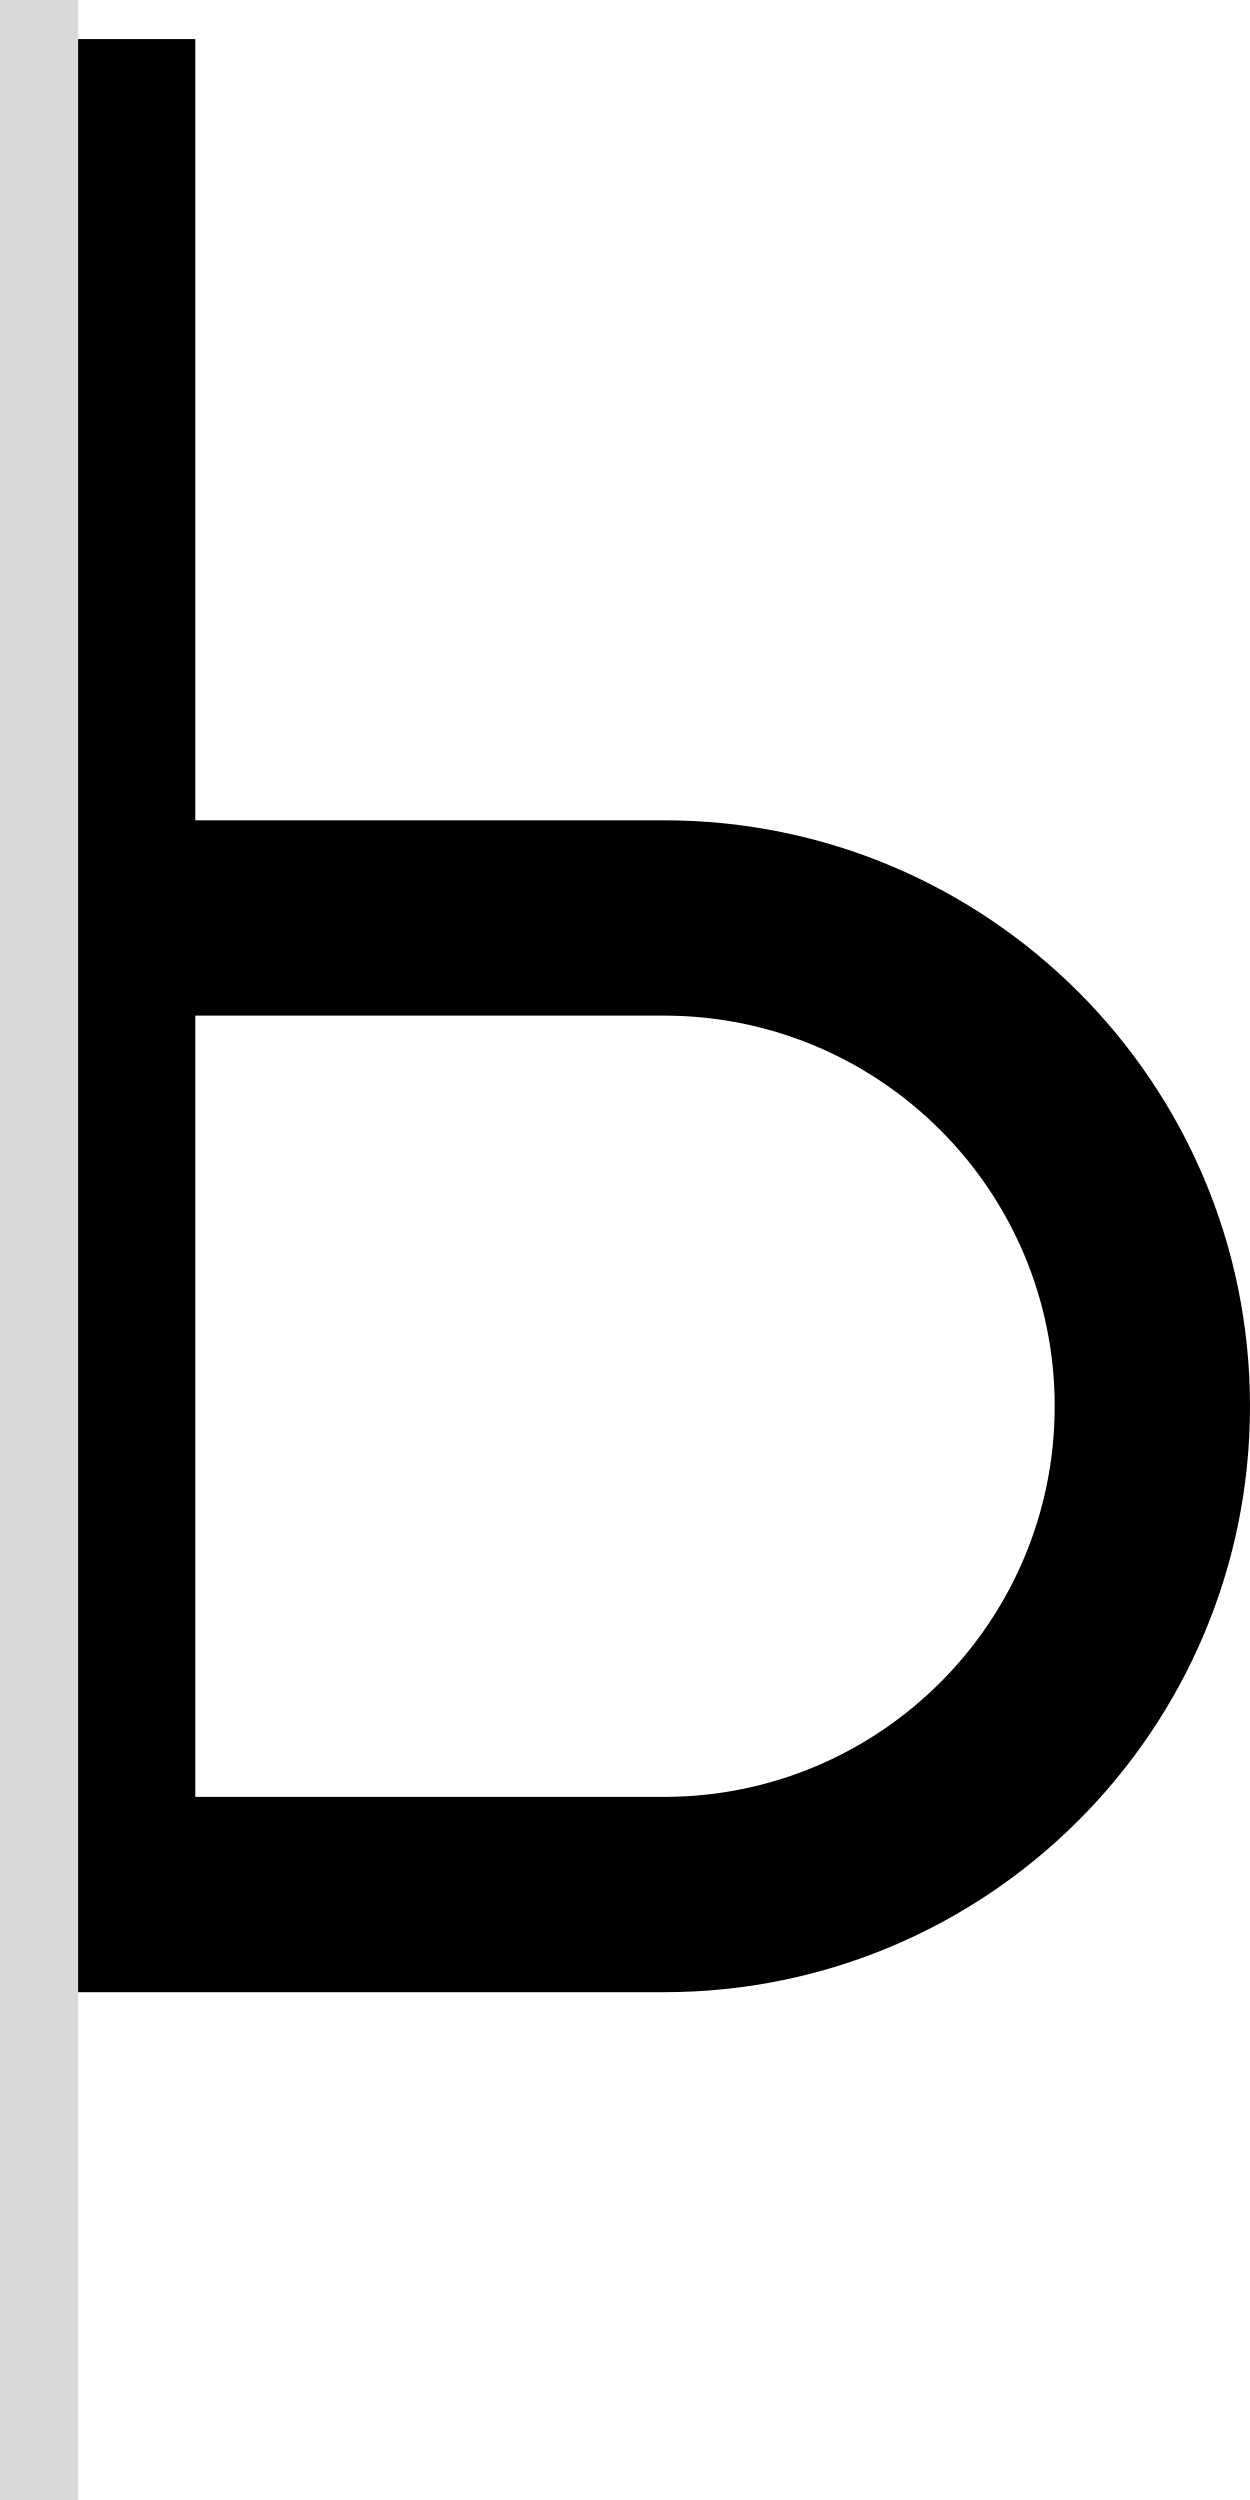
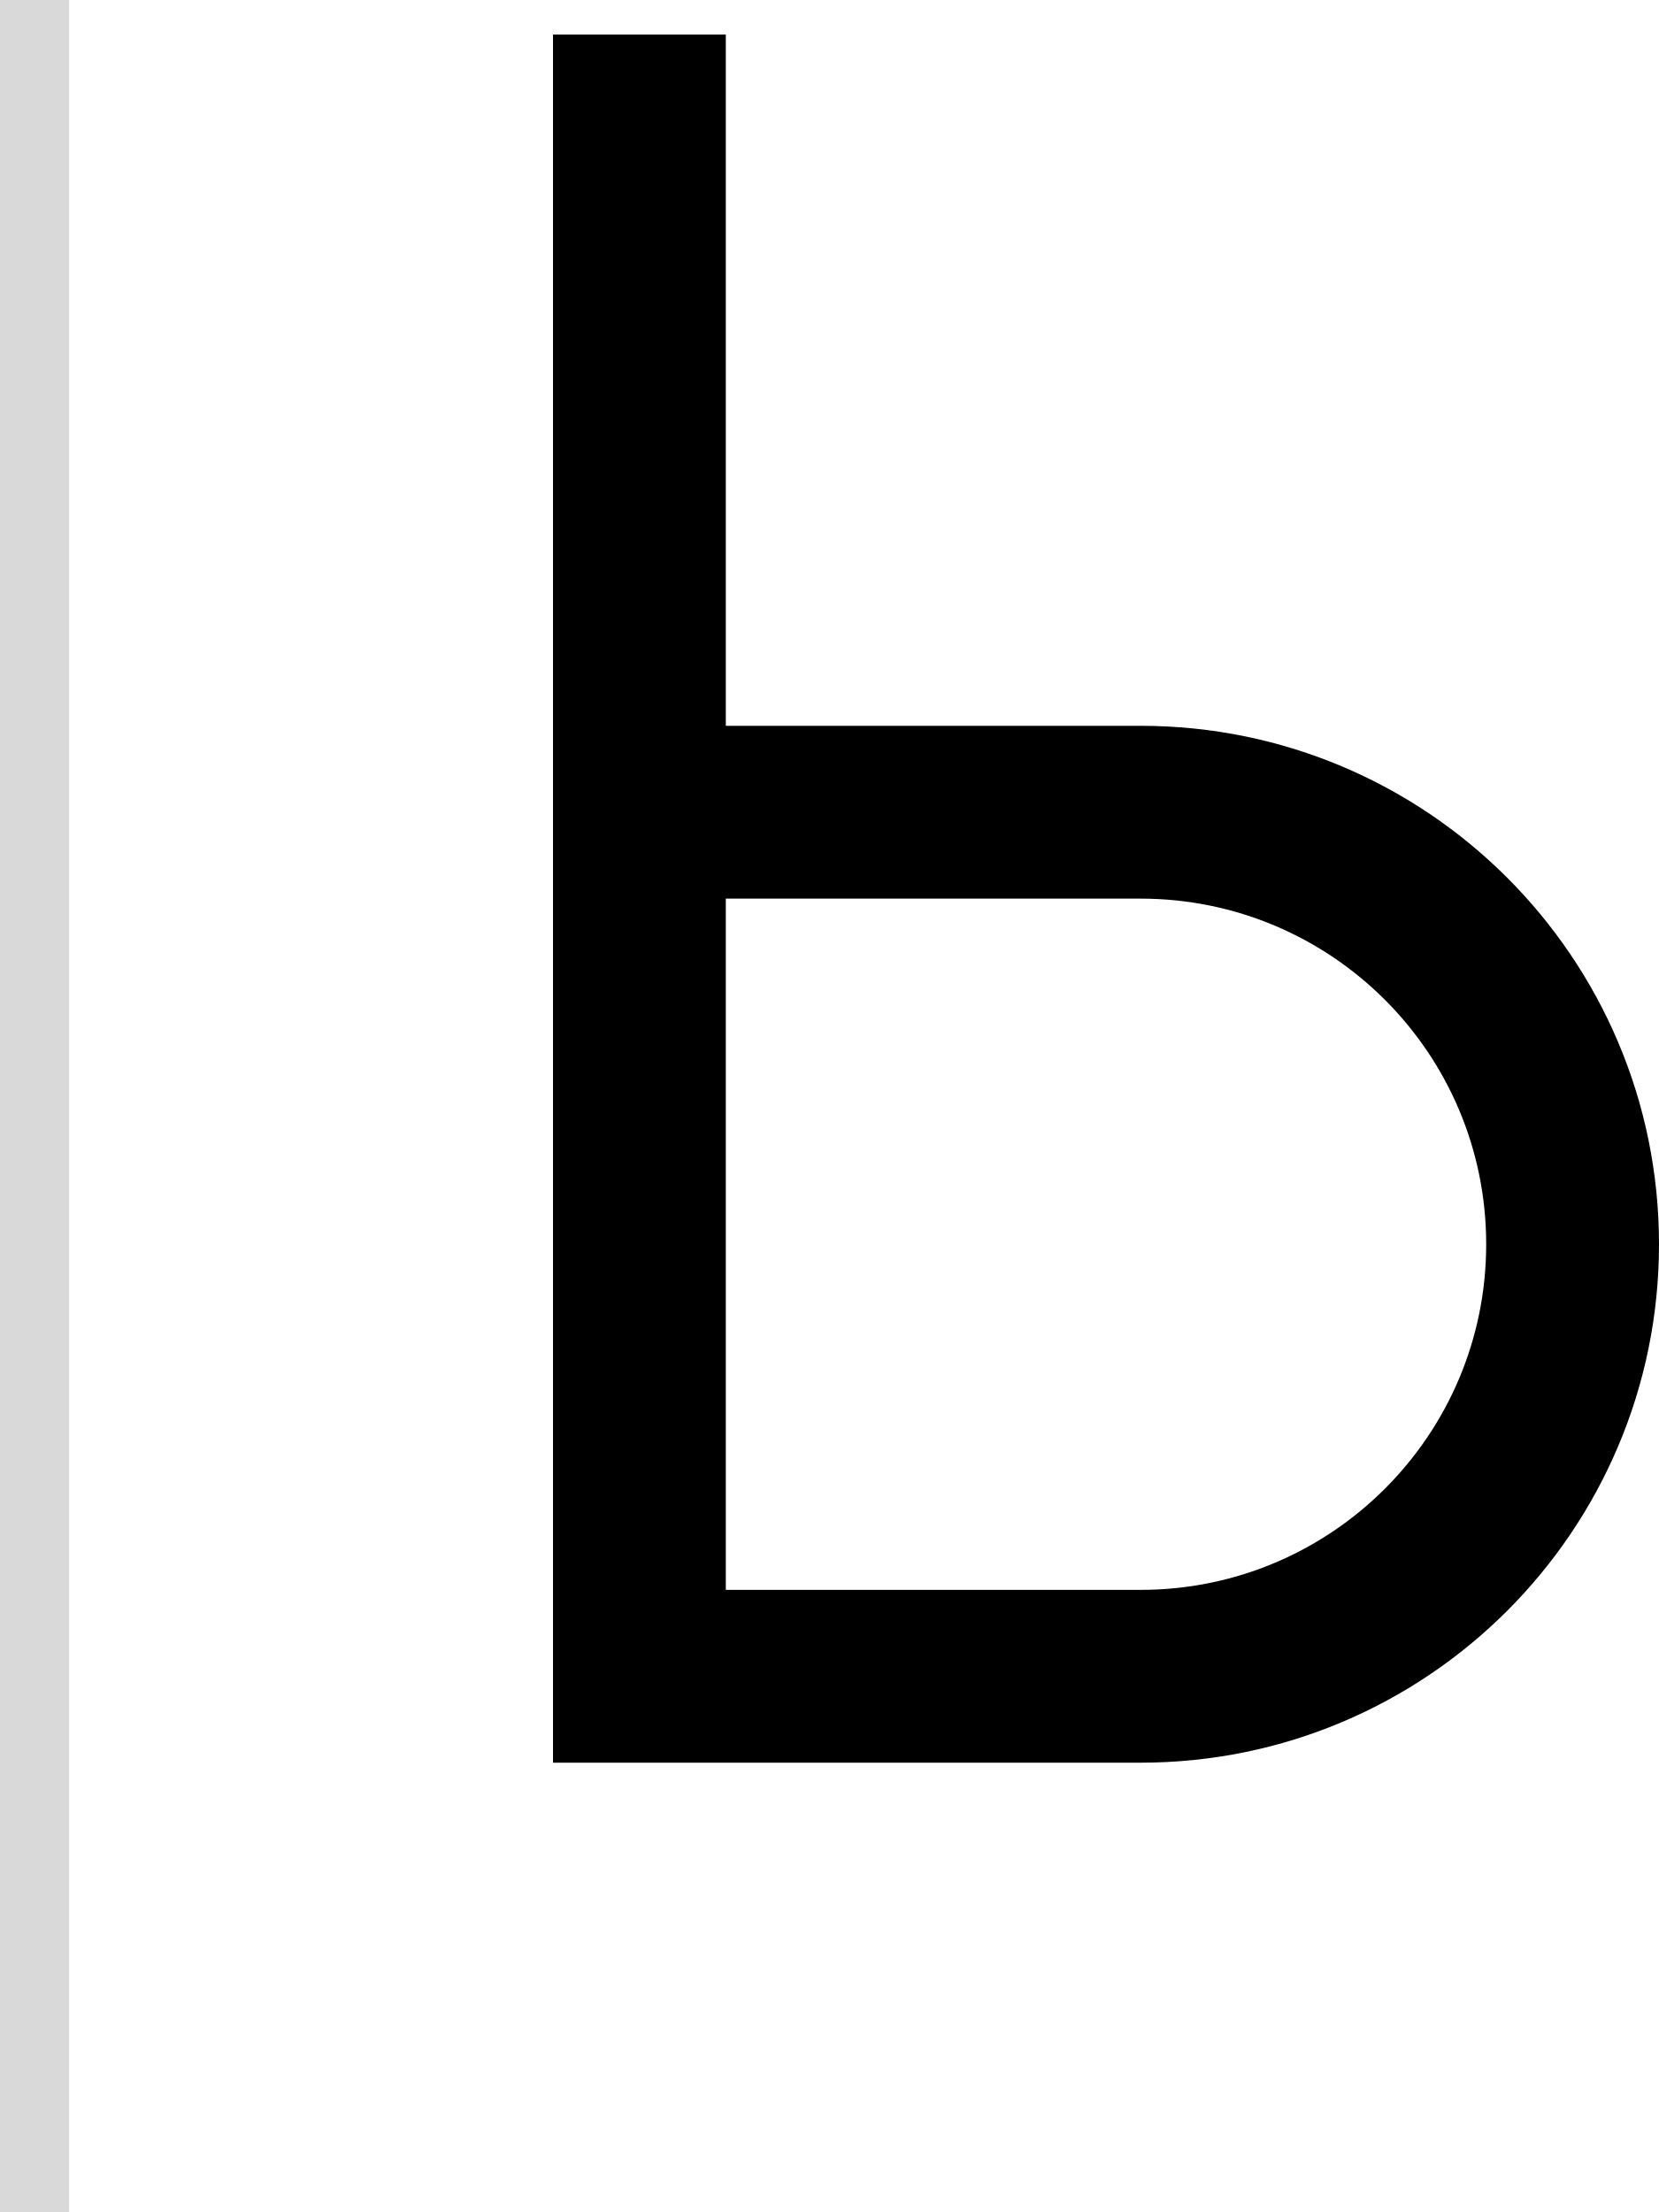
- <svg xmlns="http://www.w3.org/2000/svg" width="32" height="64" viewBox="0 0 32 64" fill="none">
-   <path fill-rule="evenodd" clip-rule="evenodd" d="M0 1H5V21H17C25.284 21 32 27.716 32 36C32 44.284 25.284 51 17 51H0V1ZM17 46H5V26H17C22.523 26 27 30.477 27 36C27 41.523 22.523 46 17 46Z" fill="black" />
+ <svg xmlns="http://www.w3.org/2000/svg" width="48" height="64" viewBox="0 0 48 64" fill="none">
+   <path fill-rule="evenodd" clip-rule="evenodd" d="M16 1H21V21H33C41.284 21 48 27.716 48 36C48 44.284 41.284 51 33 51H16V1ZM33 46H21V26H33C38.523 26 43 30.477 43 36C43 41.523 38.523 46 33 46Z" fill="black" />
  <rect width="2" height="64" fill="#D9D9D9" />
</svg>
